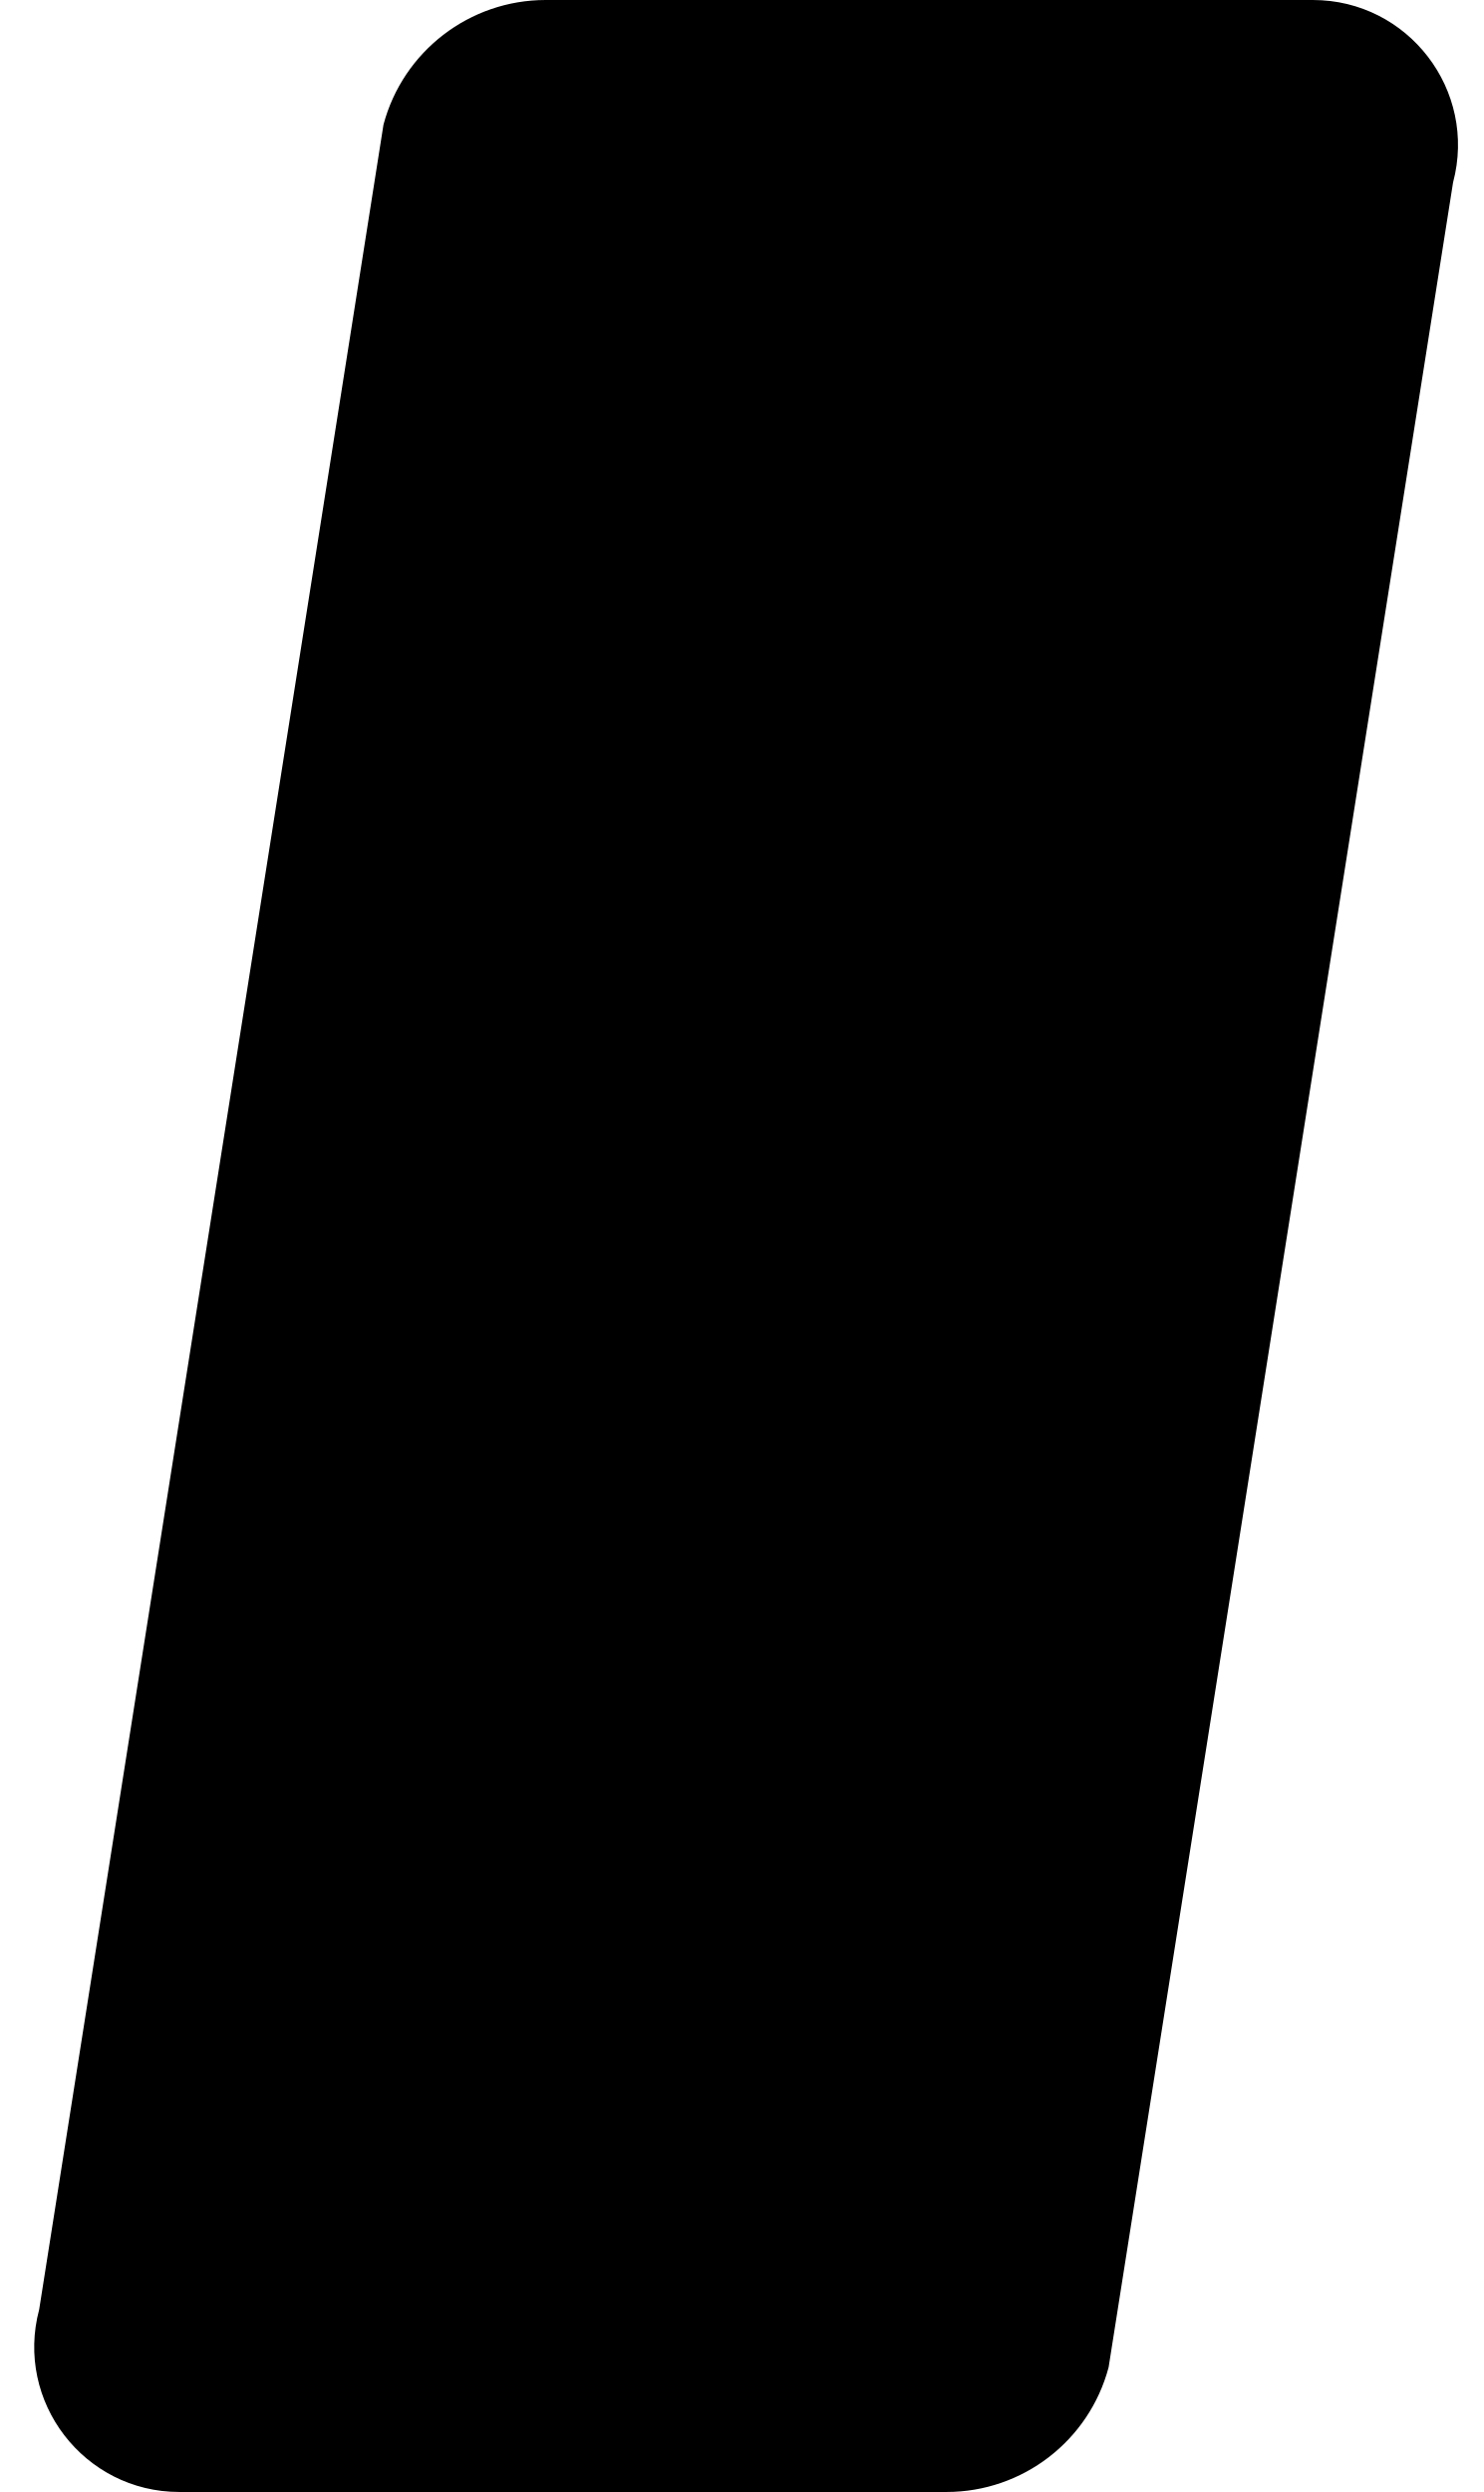
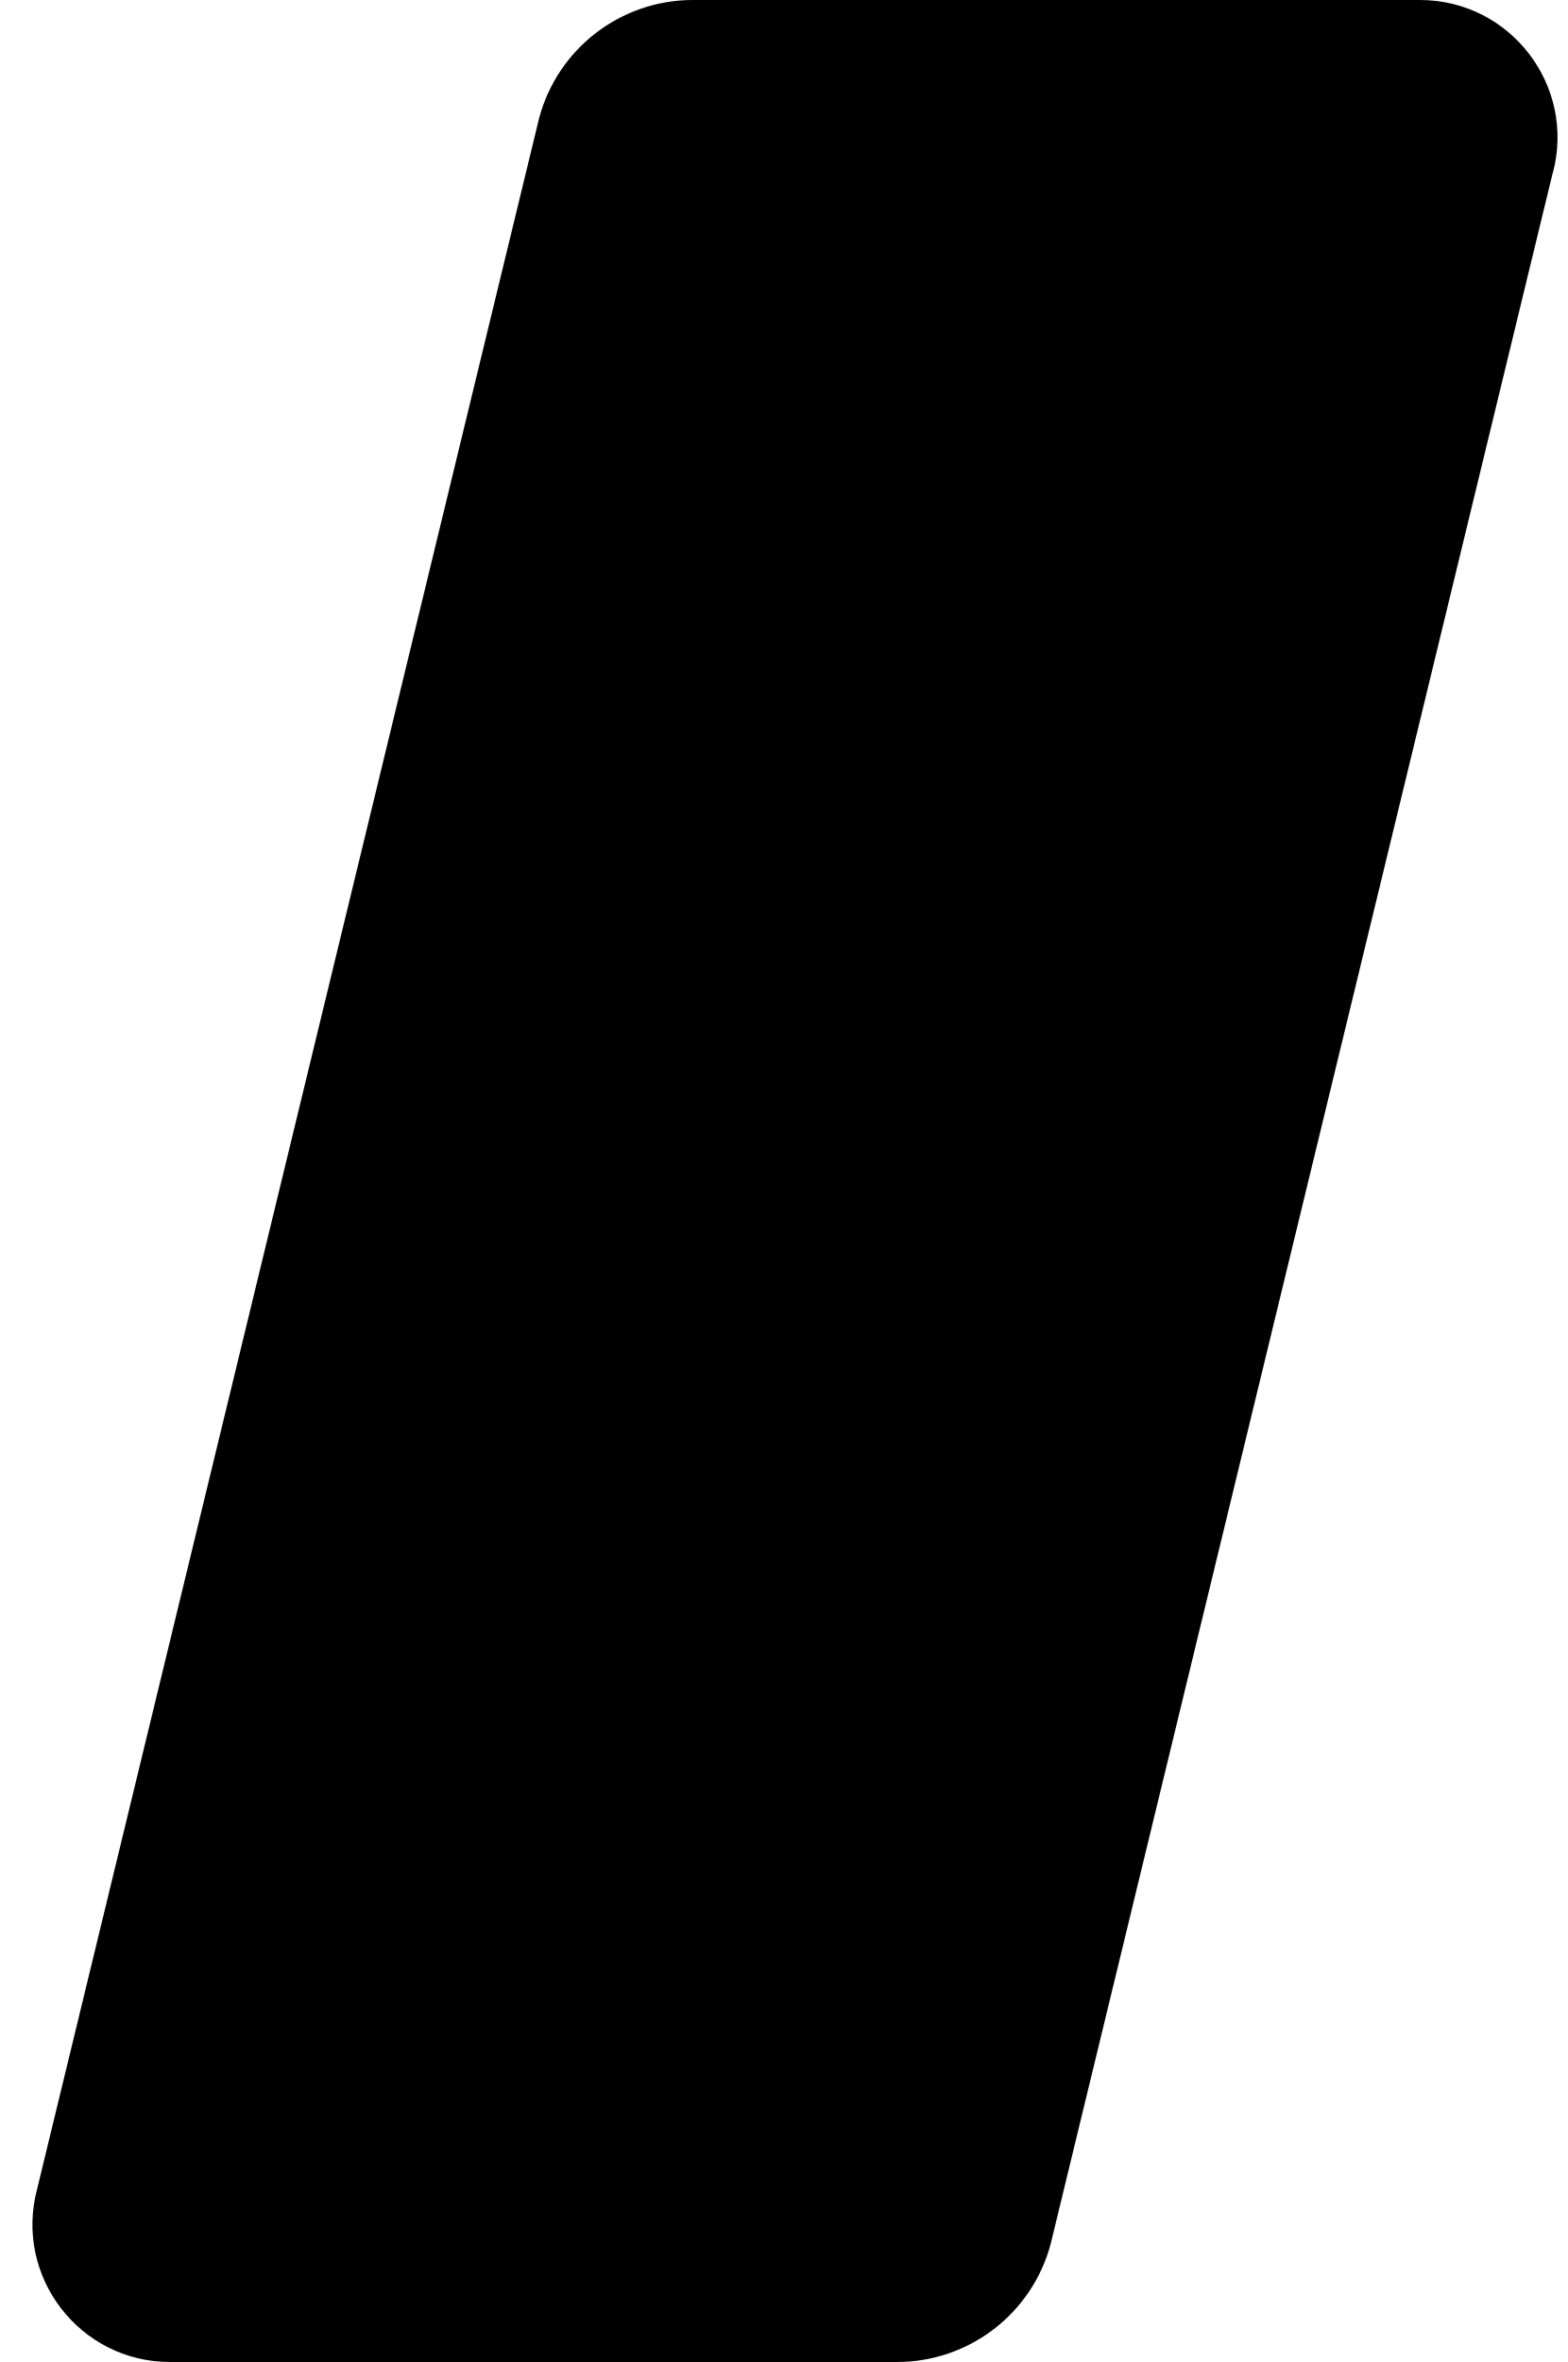
- <svg xmlns="http://www.w3.org/2000/svg" id="Layer_1" data-name="Layer 1" viewBox="0 0 870.36 1461.5">
-   <path d="M852.32,107.03l-202.04,1281.34c-11.46,43.12-50.49,73.12-95.08,73.12H105.20c-55.91,0-96.62-53.02-82.22-107.03L224.94,73.08C236.45,30,275.48,0,320.07,0h450c55.93,0,96.62,52.99,82.25,107.03Z" />
+ <svg xmlns="http://www.w3.org/2000/svg" id="Layer_1" data-name="Layer 1" viewBox="0 0 970 1461.5">
+   <path d="M960.97,107.03l-310.69,1281.34c-11.46,43.12-50.49,73.12-95.08,73.12H105.20c-55.91,0-96.62-53.02-82.22-107.03L333.67,73.08C345.18,30,384.21,0,428.80,0h450c55.93,0,96.62,52.99,82.25,107.03Z" />
</svg>
